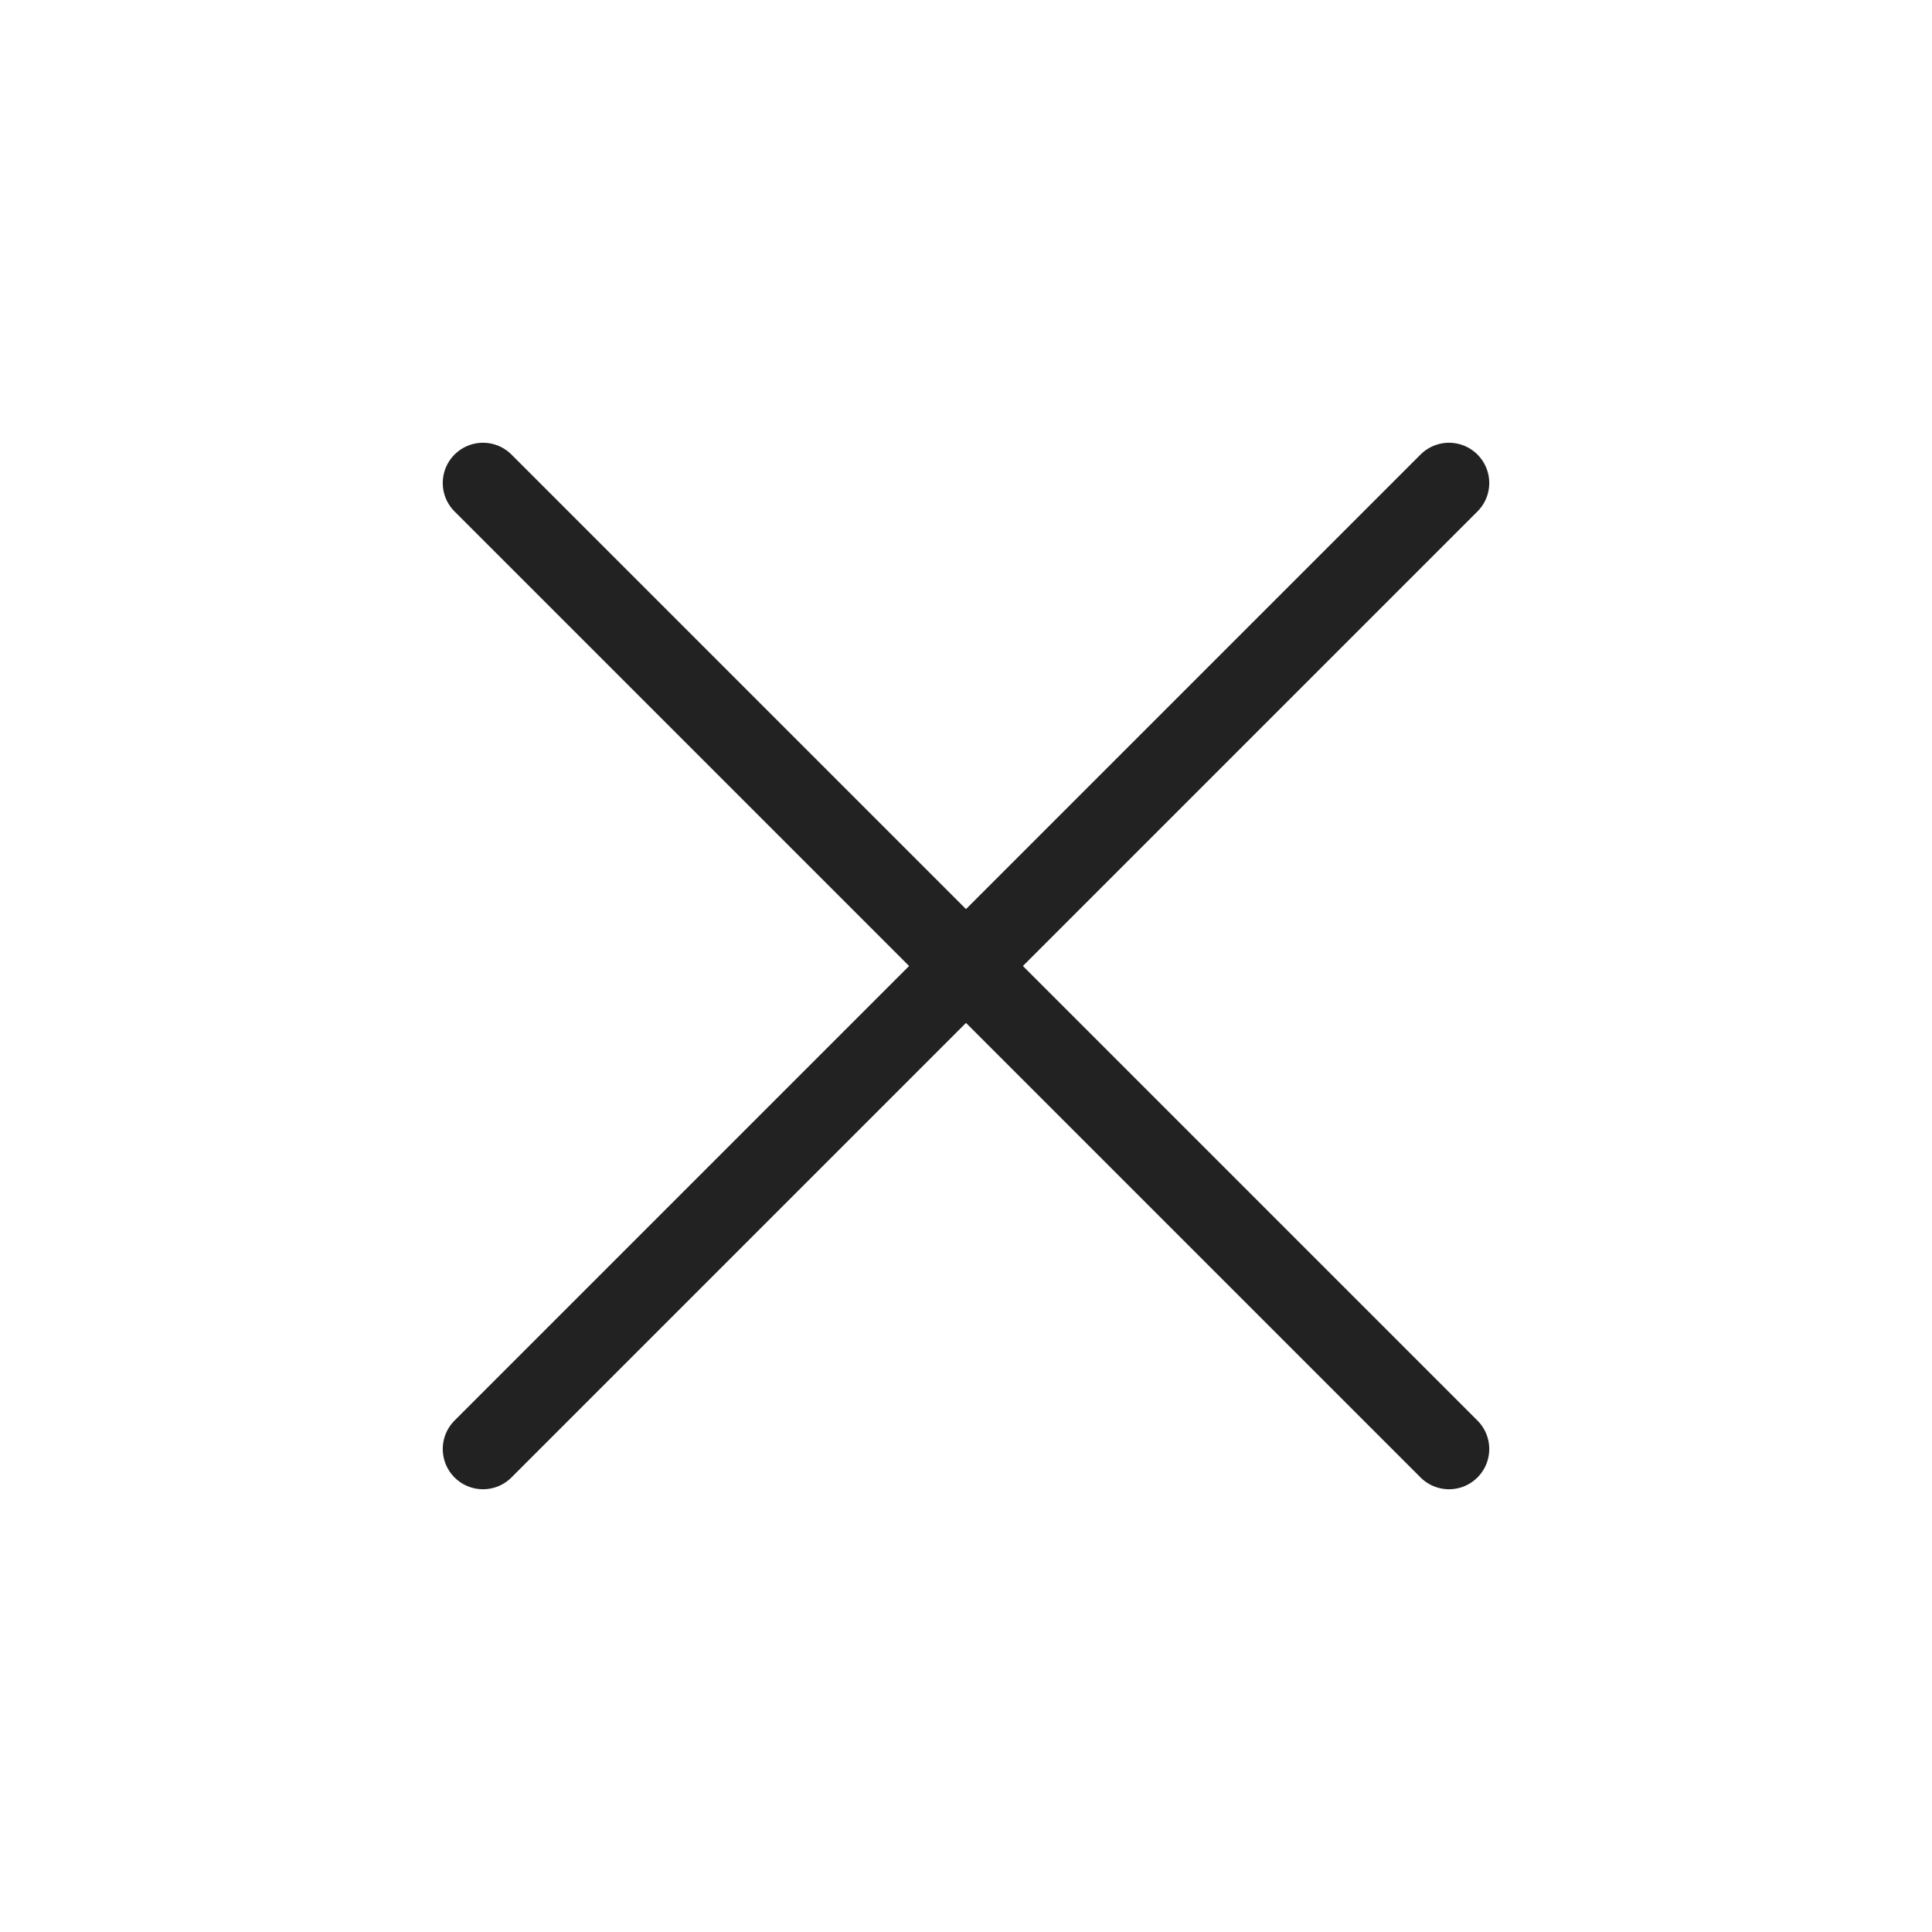
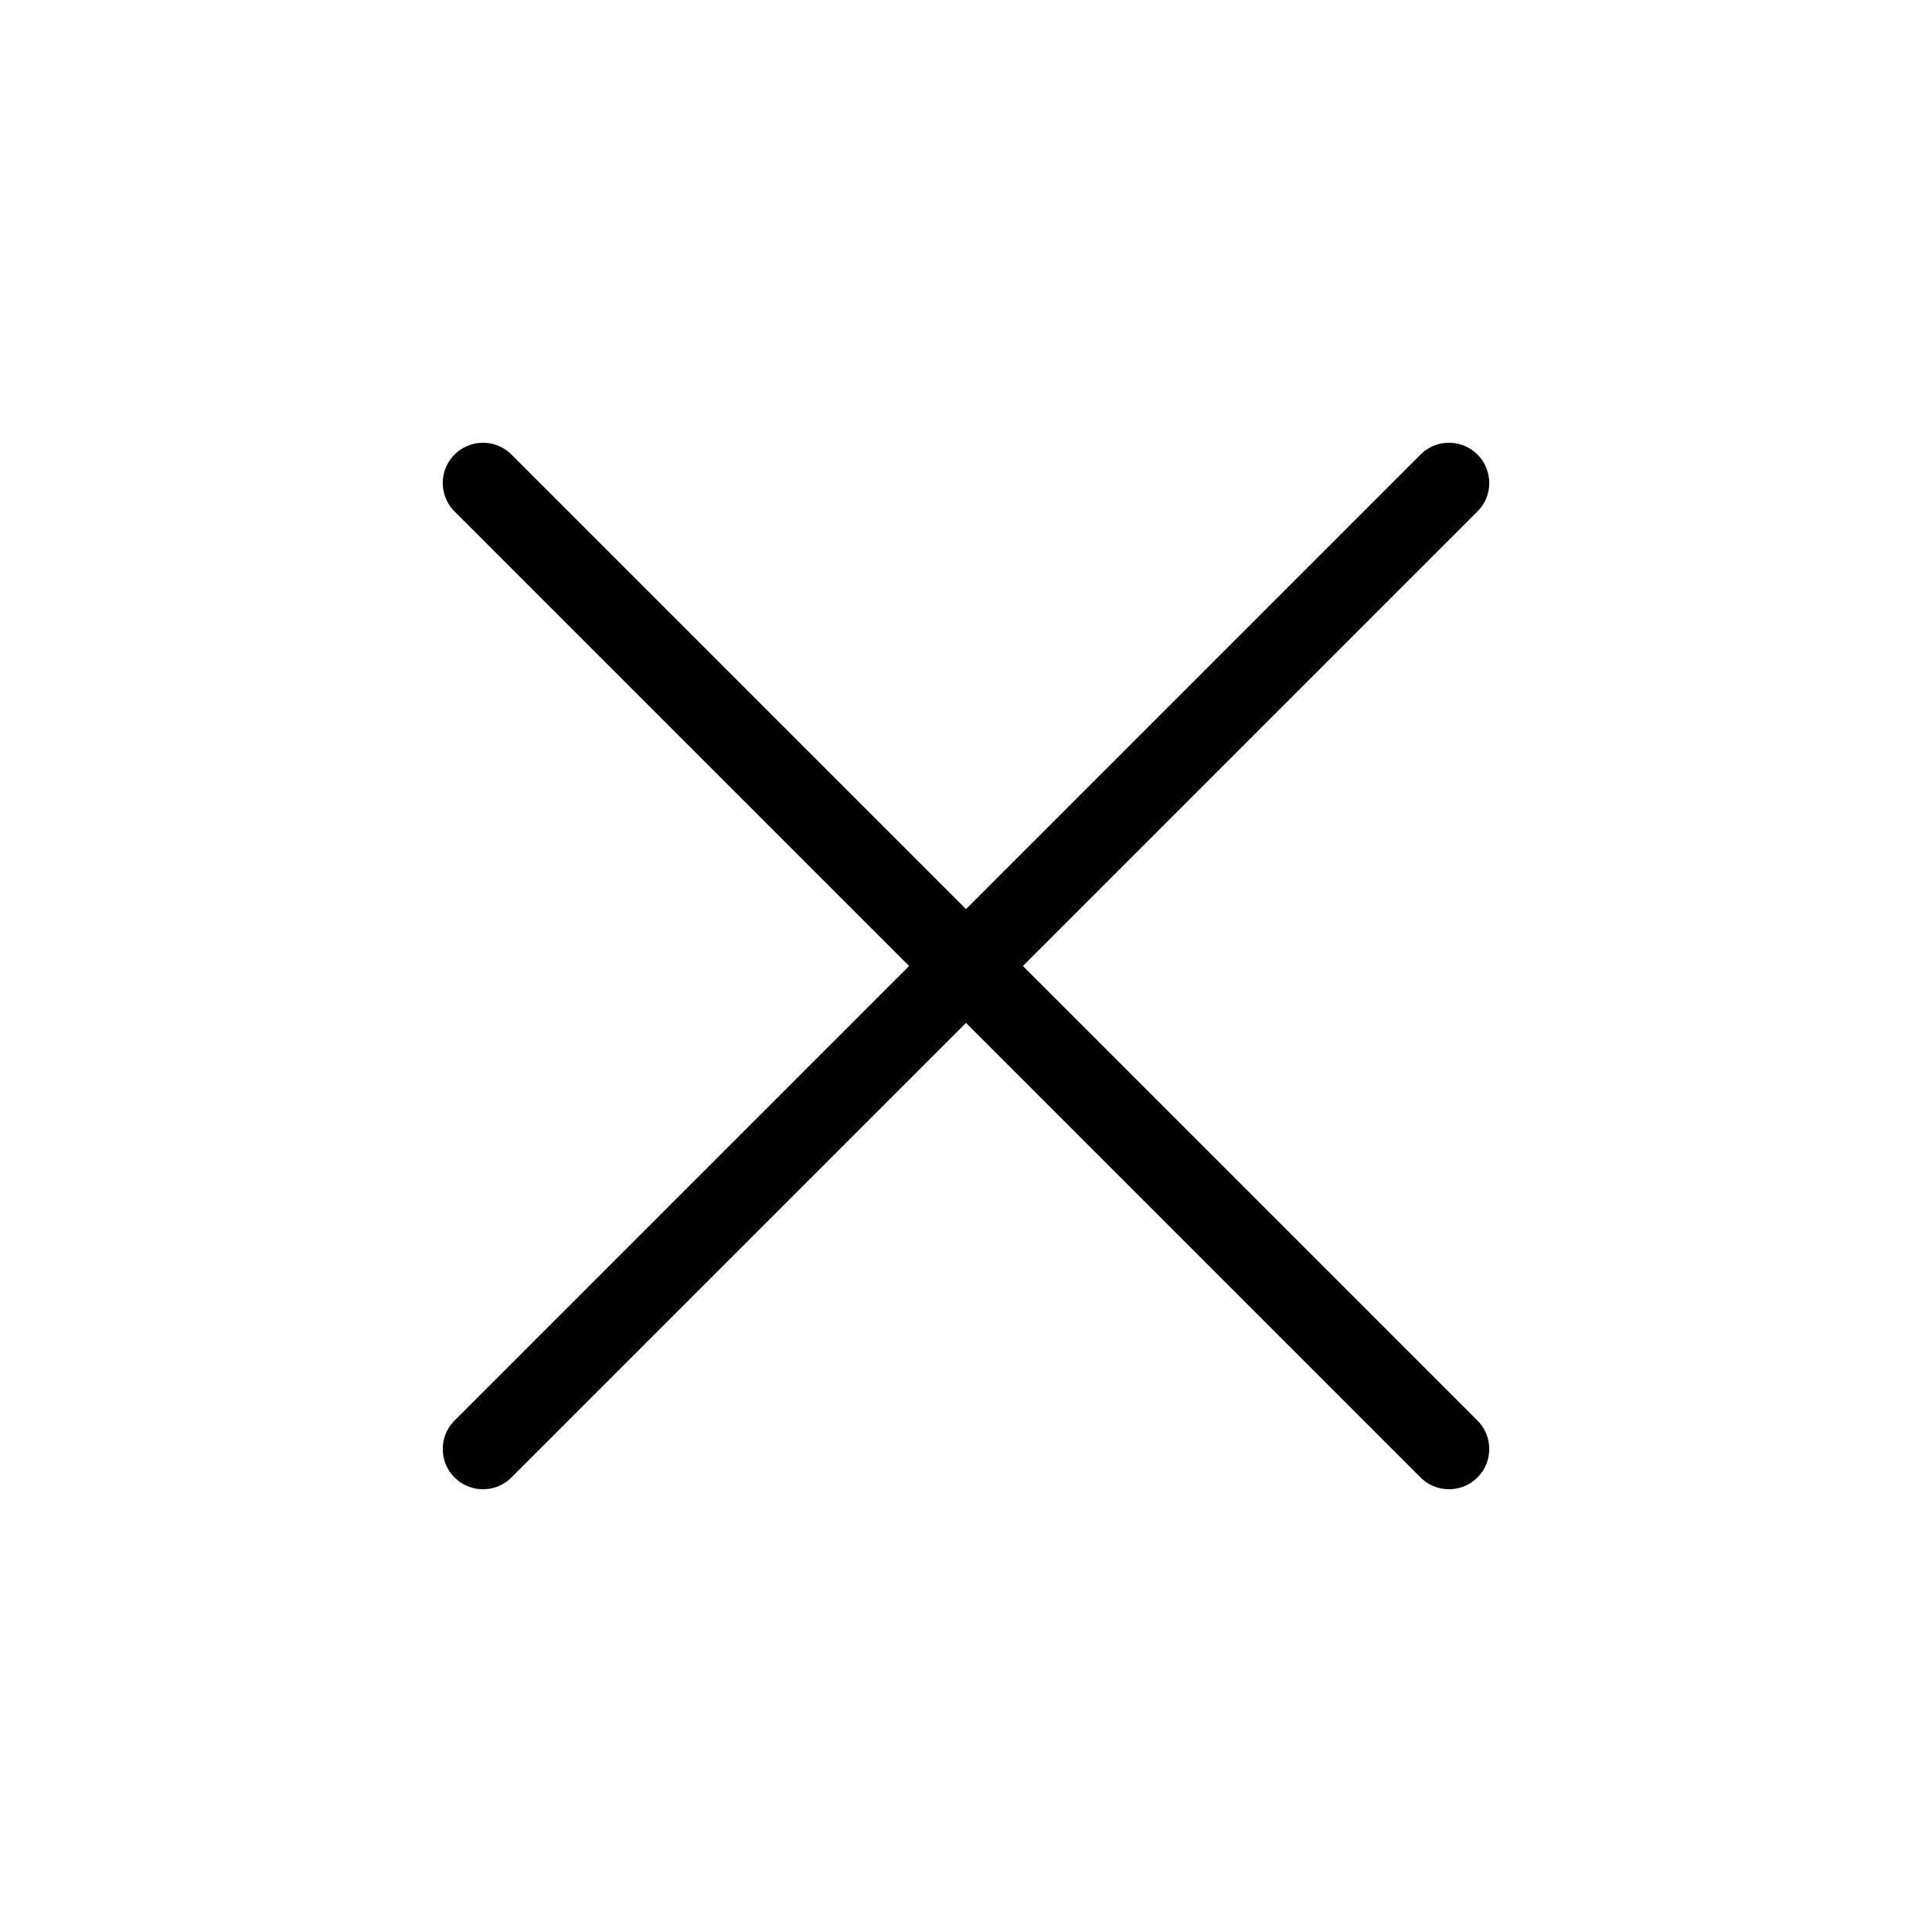
<svg xmlns="http://www.w3.org/2000/svg" width="24" height="24" viewBox="0 0 24 24" fill="none">
-   <path d="M18 6L6 18" stroke="#222222" stroke-linecap="round" stroke-linejoin="round" />
-   <path d="M6 6L18 18" stroke="#222222" stroke-linecap="round" stroke-linejoin="round" />
+   <path d="M18 6L6 18" stroke="currentColor" stroke-linecap="round" stroke-linejoin="round" />
+   <path d="M6 6L18 18" stroke="currentColor" stroke-linecap="round" stroke-linejoin="round" />
</svg>
